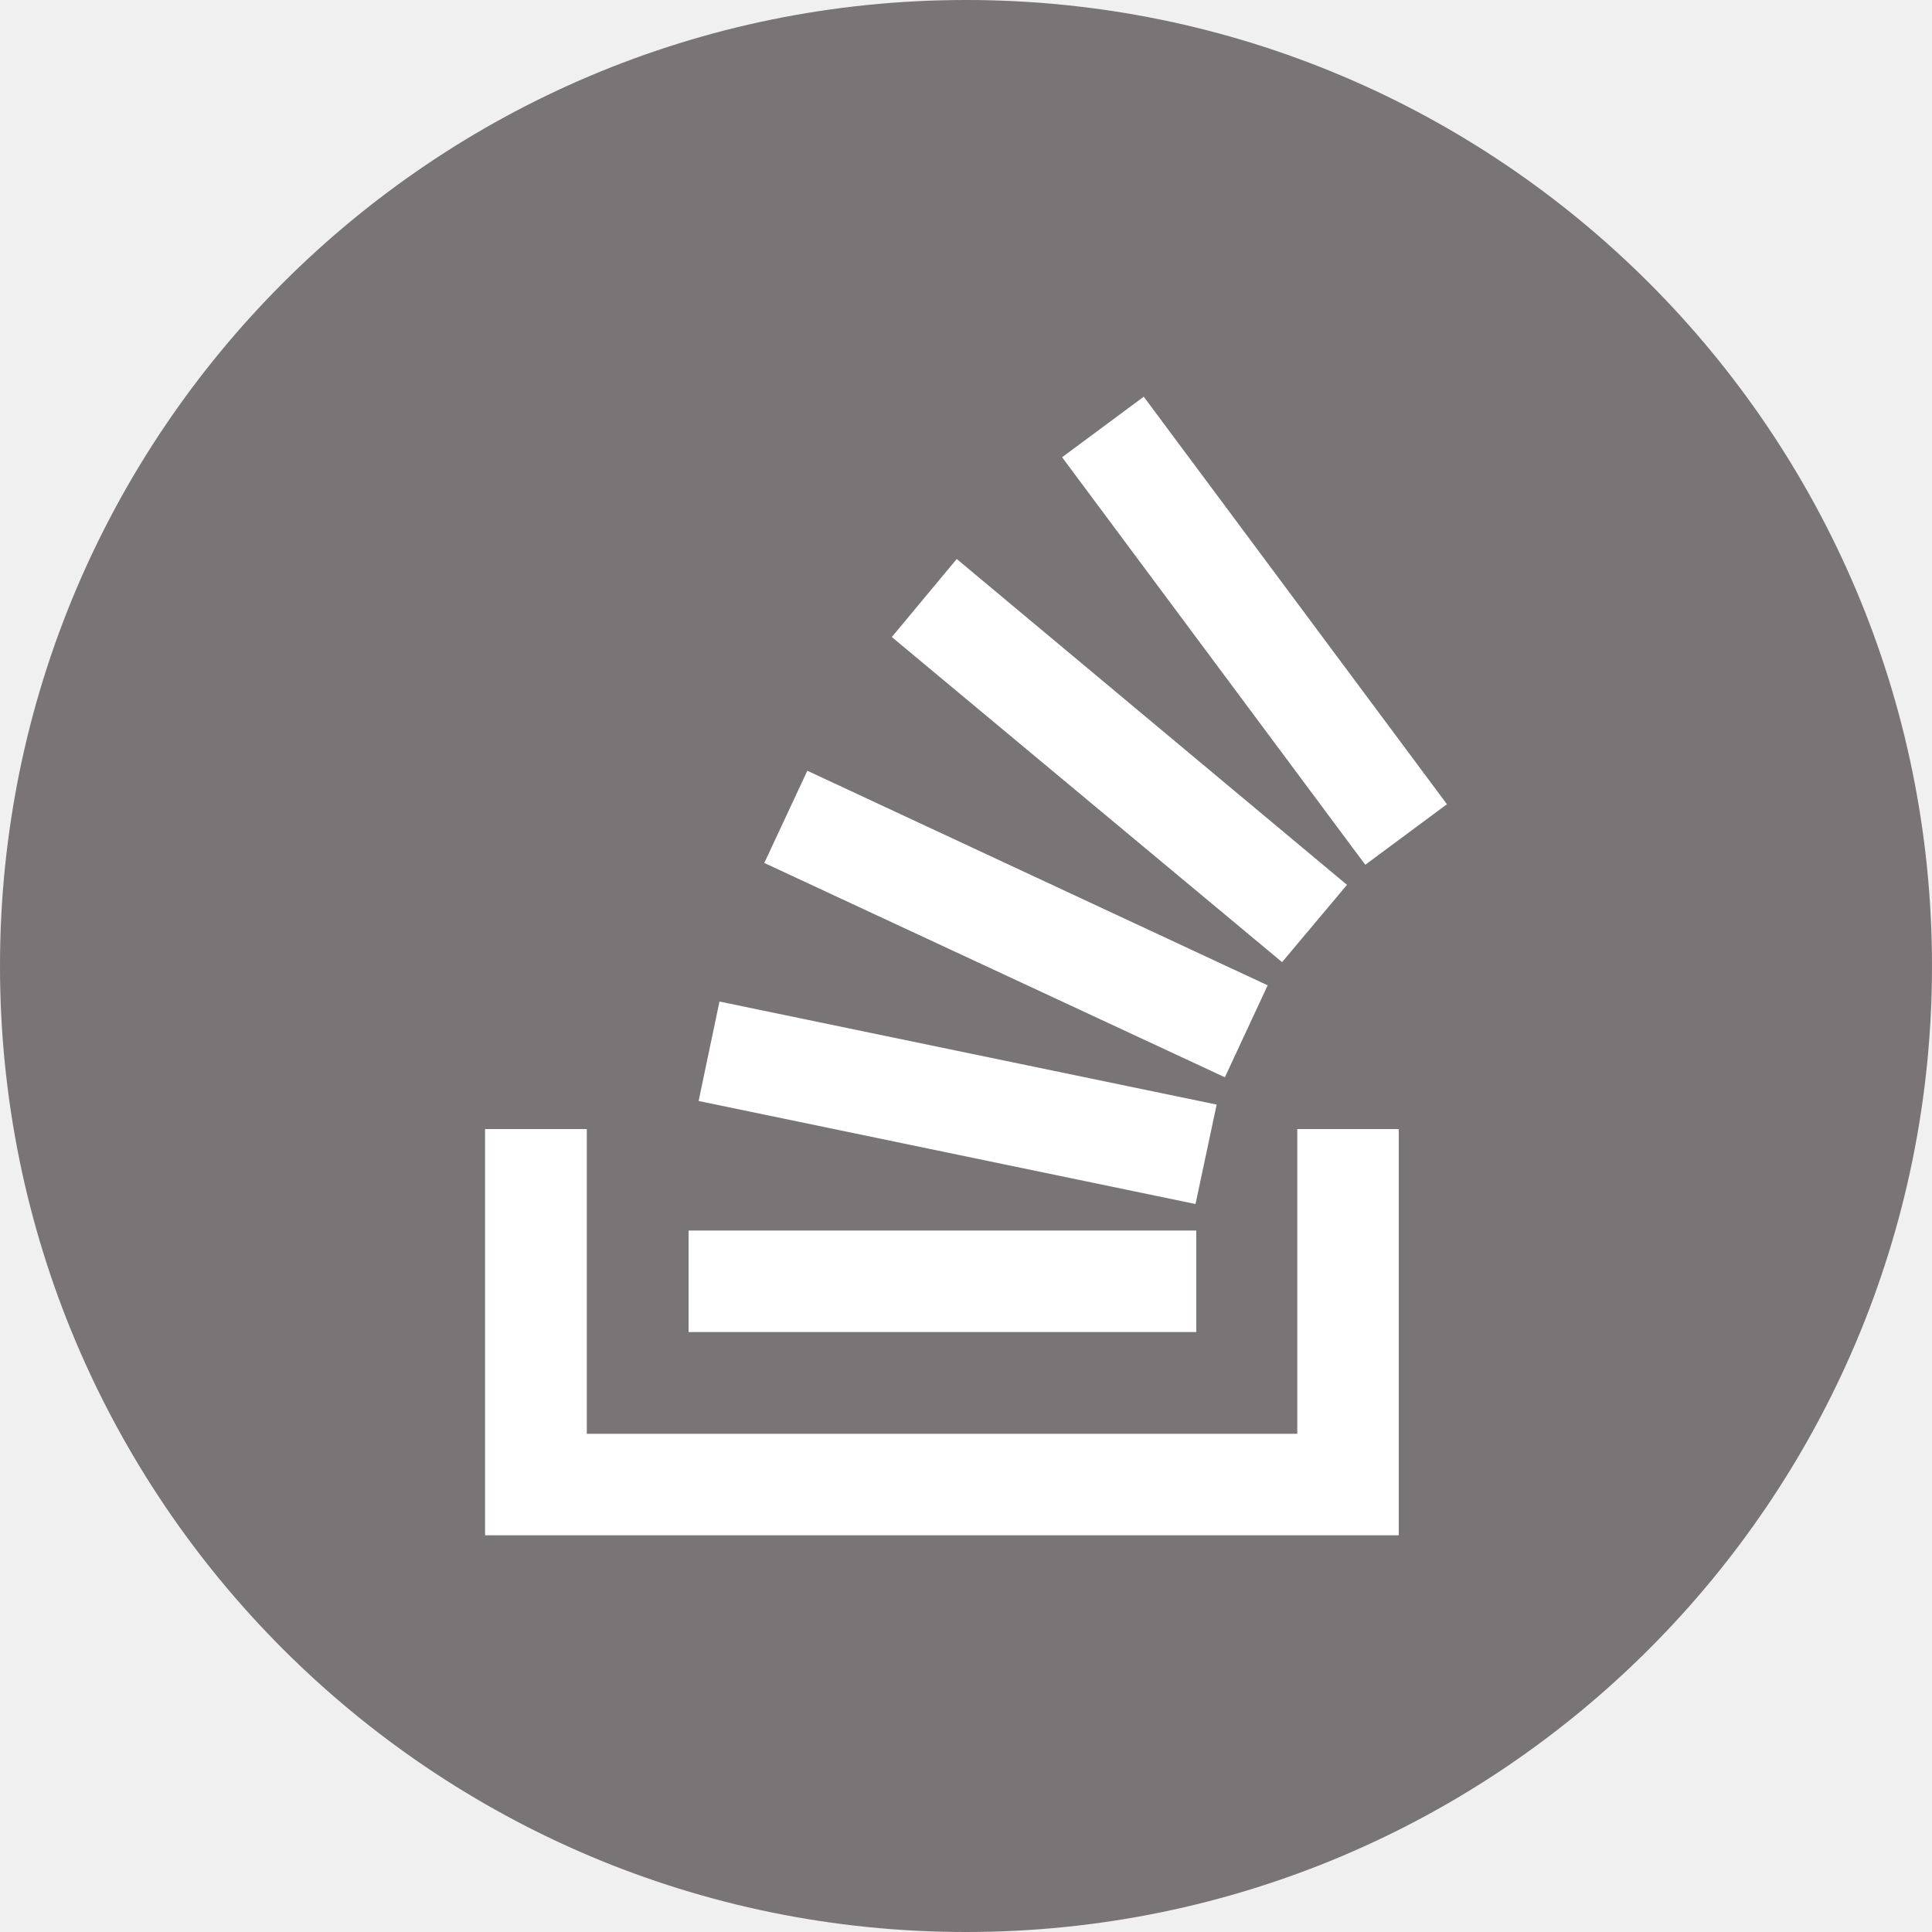
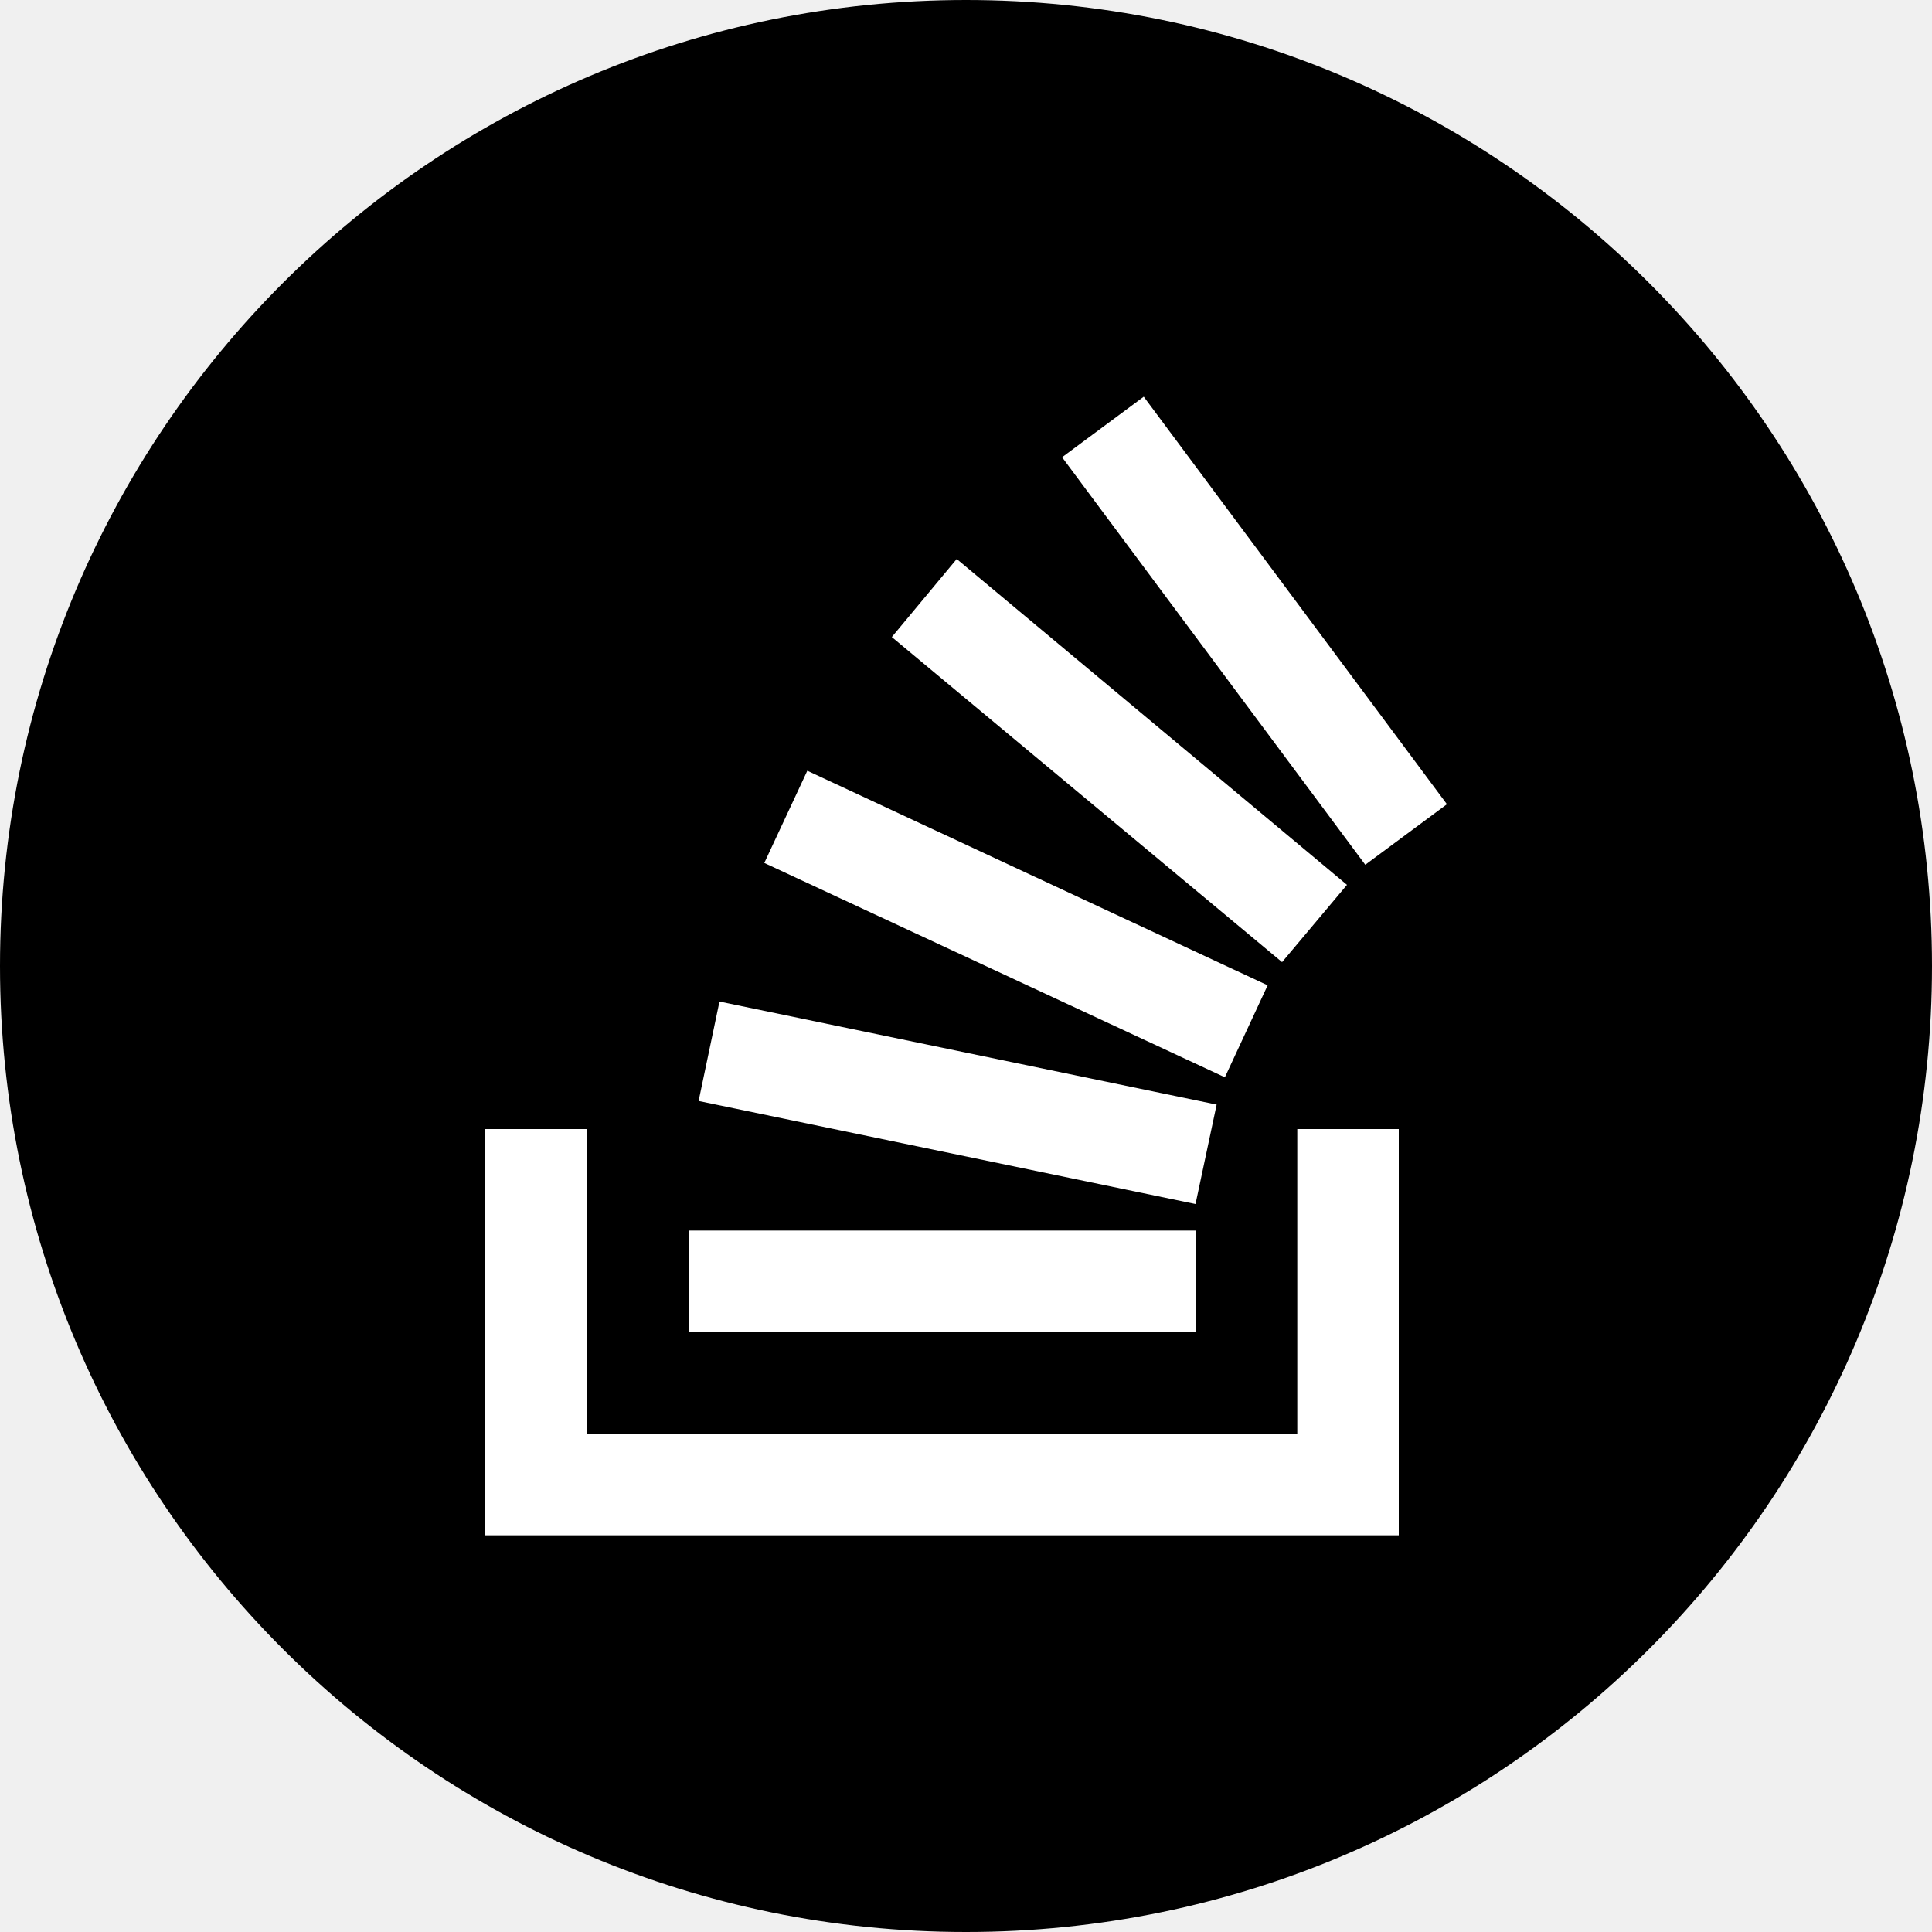
<svg xmlns="http://www.w3.org/2000/svg" width="75" height="75" viewBox="0 0 75 75">
-   <circle cx="37.5" cy="37.5" r="37.5" fill="#797476" />
+   <circle cx="37.5" cy="37.5" r="37.5" class="fill-current" />
  <path fill="#fff" d="M50.36 55.66v-11.83h3.94v15.77h-35.47v-15.77h3.95v11.83h27.58zM27.12 42.74l19.29 4 .82-3.86-19.3-4zm2.55-9.24l17.88 8.32 1.66-3.57-17.87-8.33zm4.95-8.77l15.15 12.62 2.52-3-15.15-12.65zm9.78-9.33l-3.17 2.35 11.77 15.82 3.17-2.35zm-17.67 36.31h19.71v-3.94h-19.71z" />
</svg>
